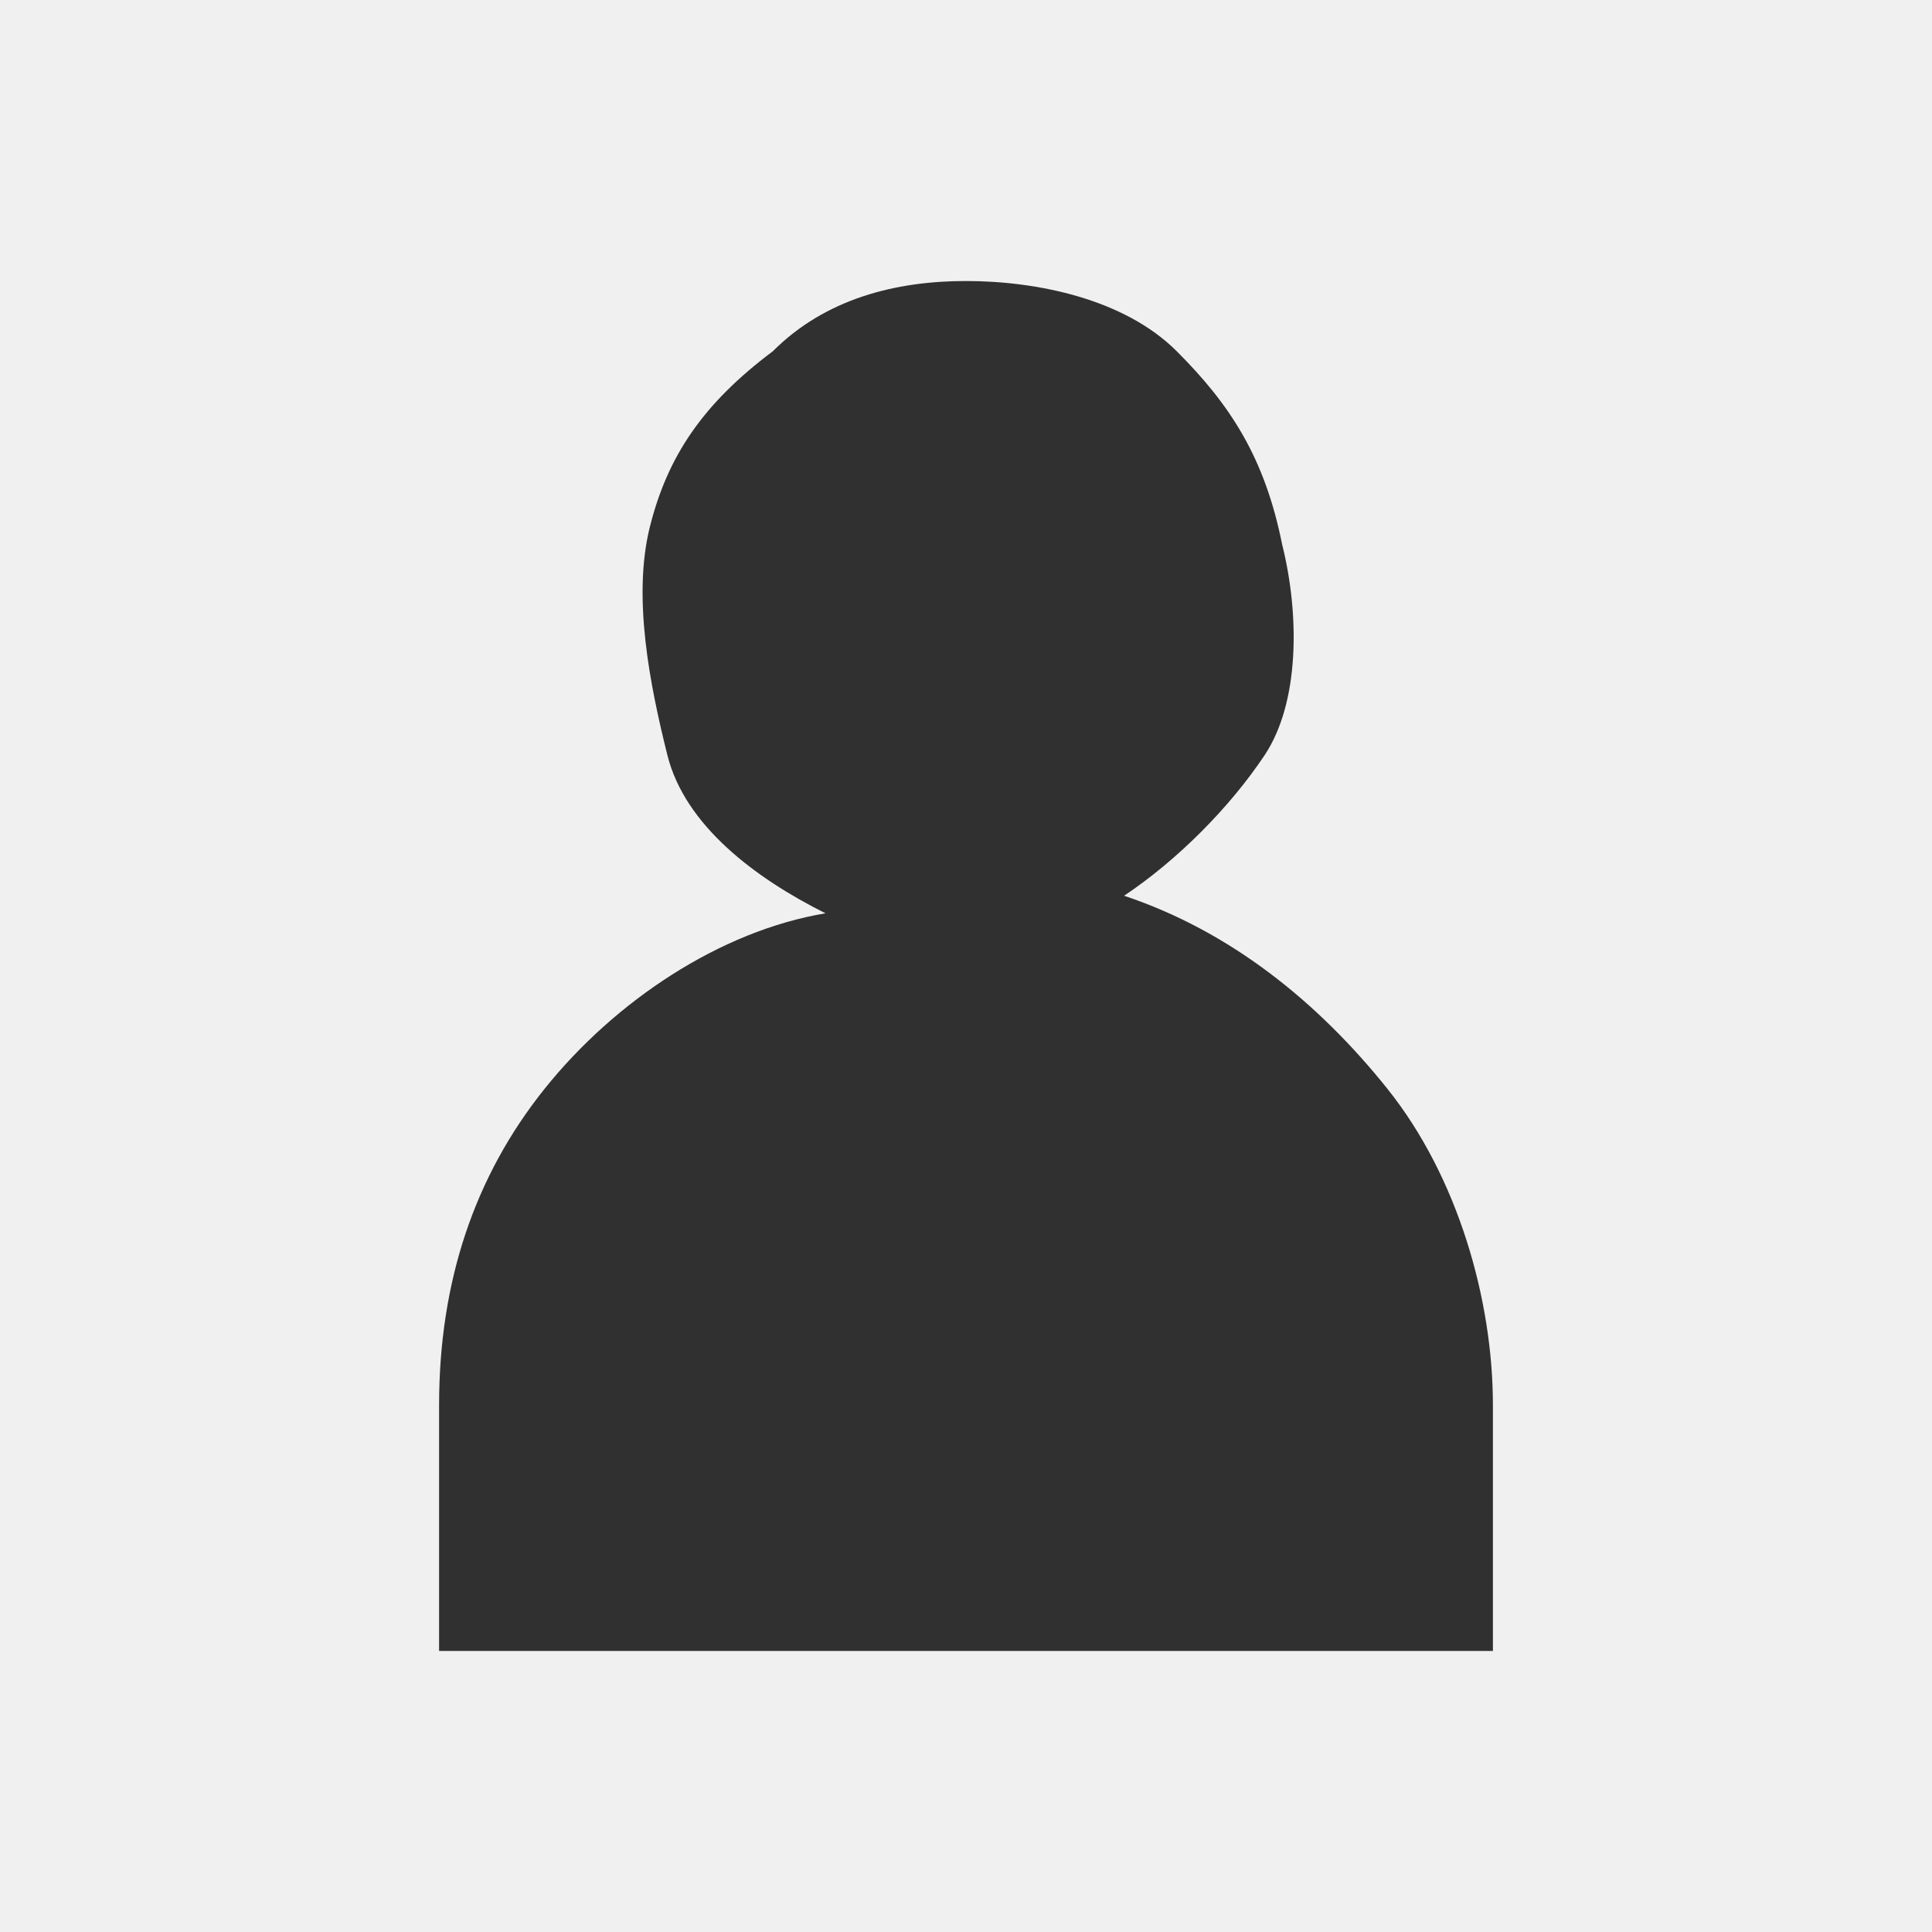
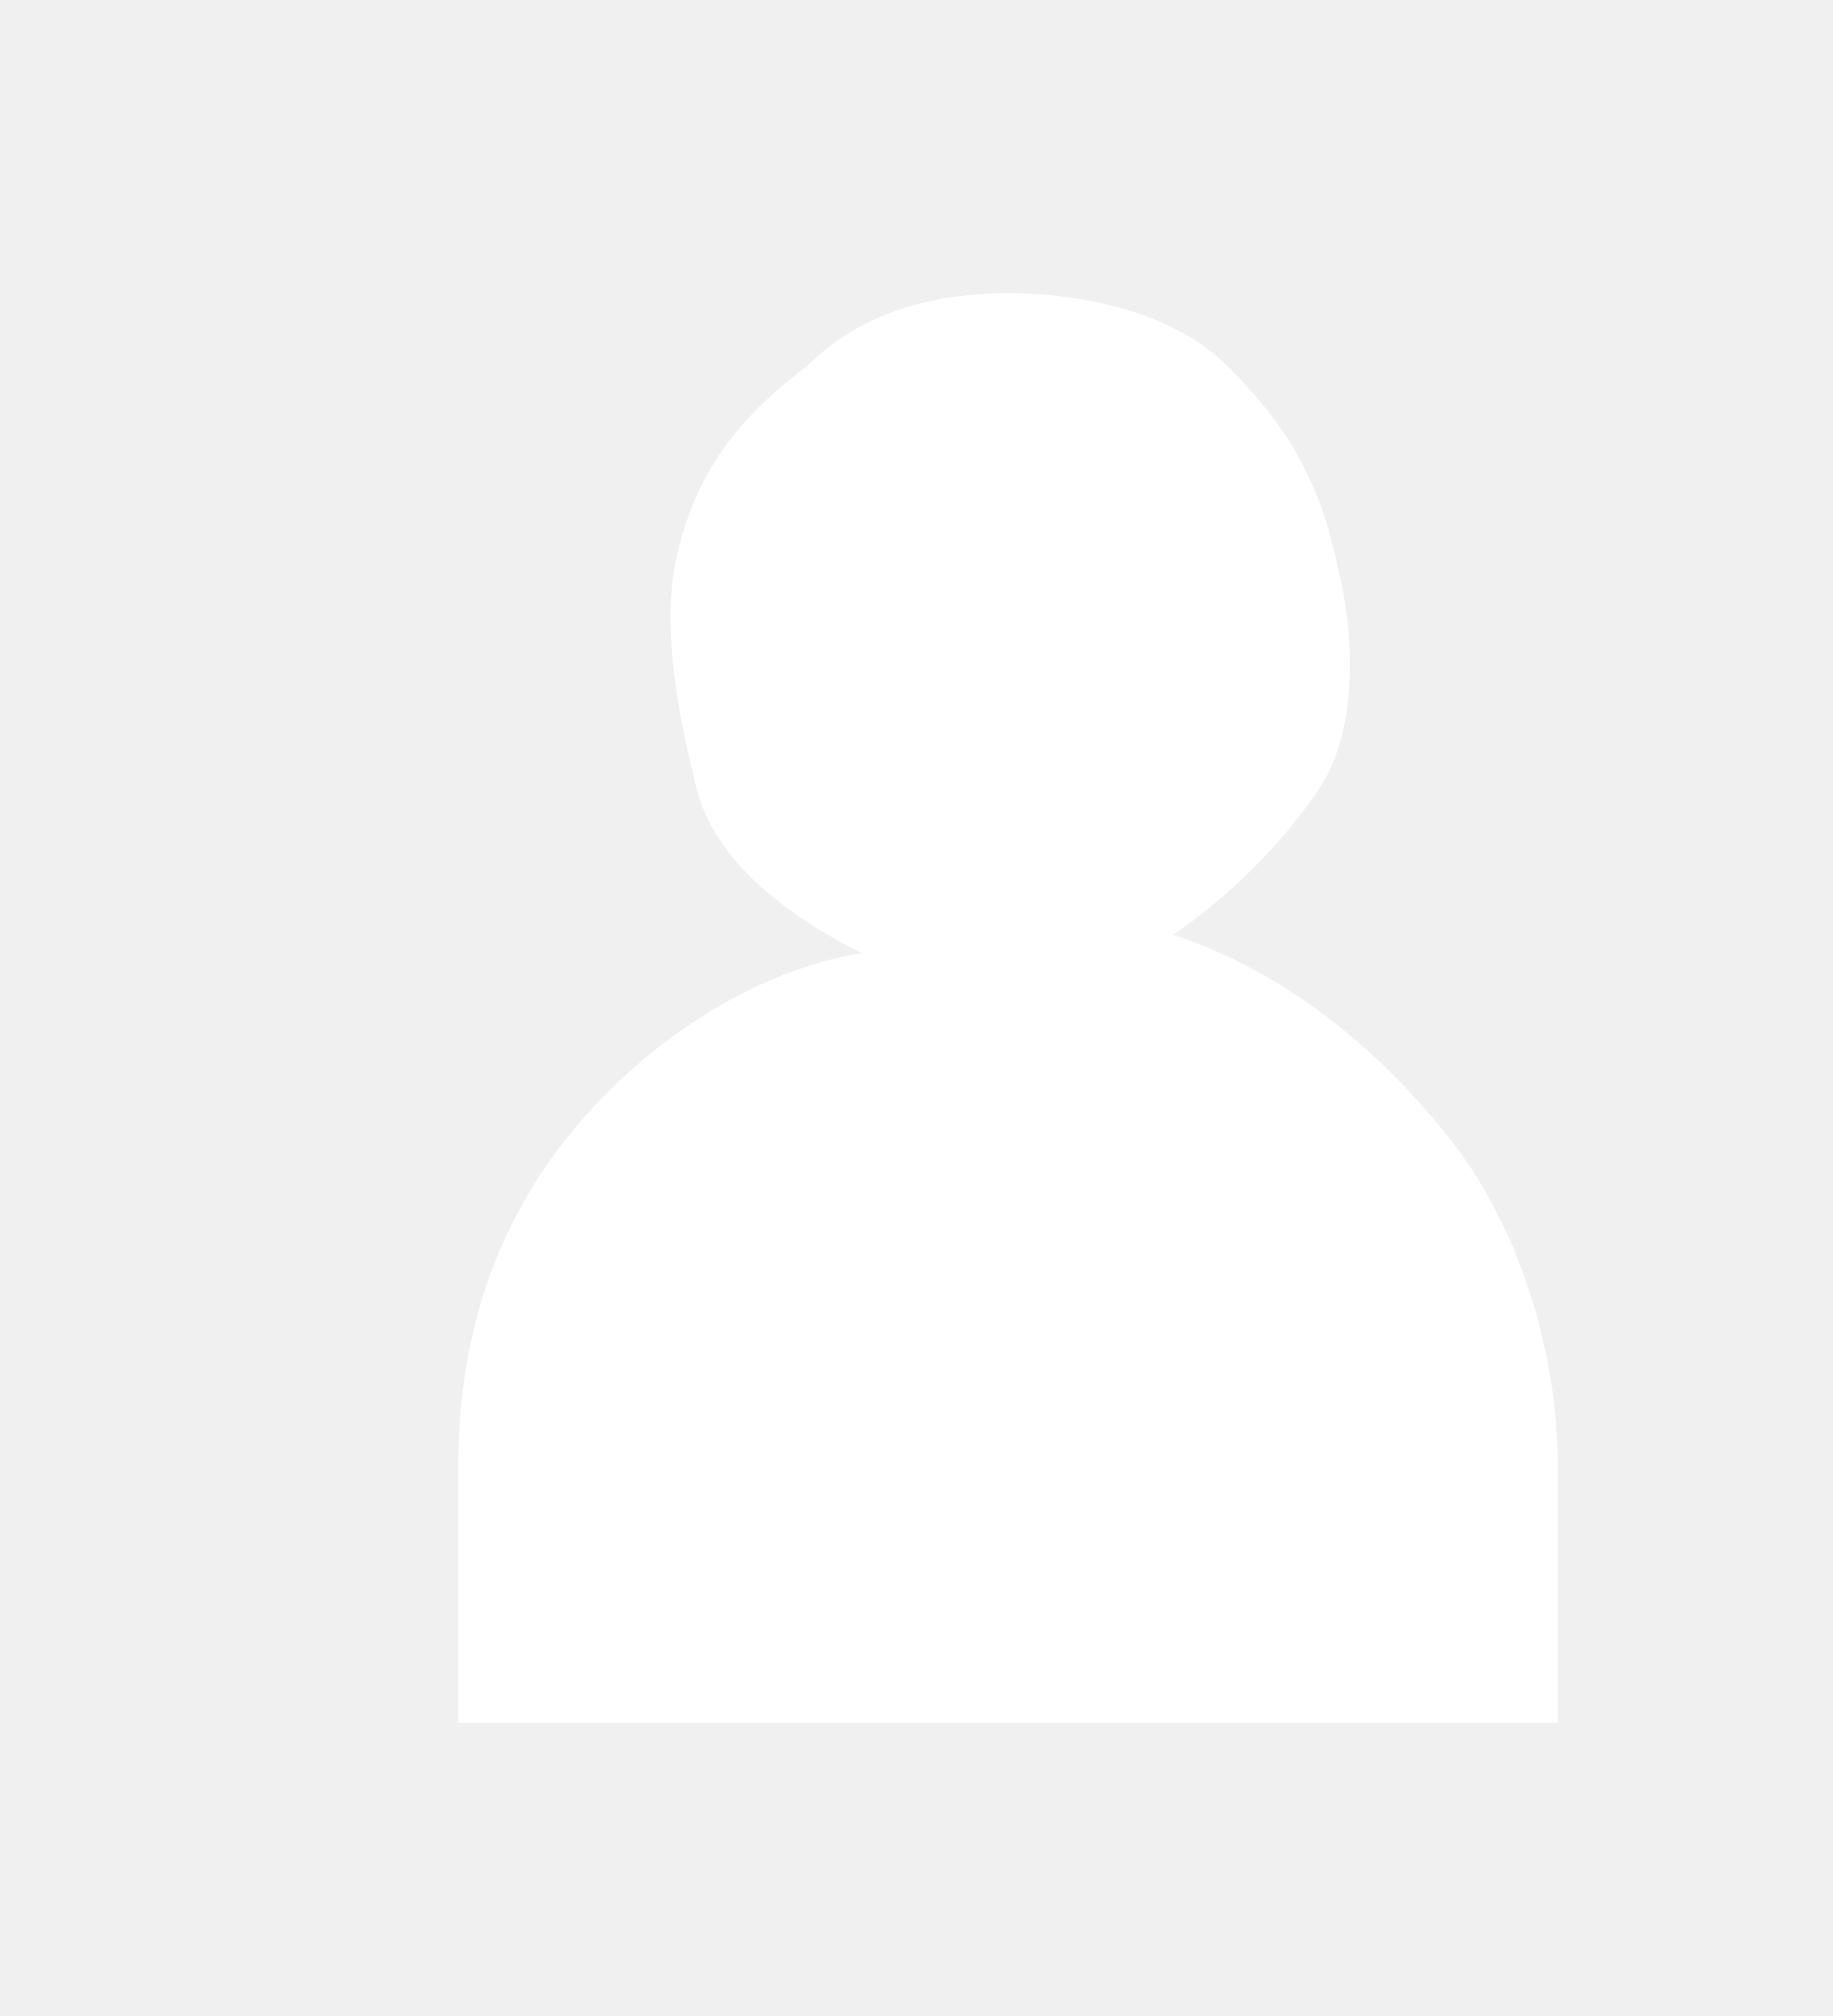
- <svg xmlns="http://www.w3.org/2000/svg" version="1.1" id="Capa_1" x="0px" y="0px" viewBox="0 0 11 11" style="enable-background:new 0 0 11 11;" xml:space="preserve">
+ <svg xmlns="http://www.w3.org/2000/svg" version="1.1" id="Capa_1" x="0px" y="0px" viewBox="0 0 10 11" style="enable-background:new 0 0 0 0;" xml:space="preserve">
  <style type="text/css">
- 	.st0{fill:#303030;}
+ 	.st0{fill:#ffffff;}
</style>
  <g id="Capa_1-2">
    <path class="st0" d="M6.4,5.1C6.7,4.9,7,4.6,7.2,4.3s0.2-0.8,0.1-1.2C7.2,2.6,7,2.3,6.7,2S5.9,1.6,5.5,1.6S4.7,1.7,4.4,2   C4,2.3,3.8,2.6,3.7,3s0,0.9,0.1,1.3S4.3,5,4.7,5.2c-0.6,0.1-1.2,0.5-1.6,1S2.5,7.3,2.5,8v1.4h6V8c0-0.6-0.2-1.3-0.6-1.8   C7.5,5.7,7,5.3,6.4,5.1z" />
  </g>
</svg>
